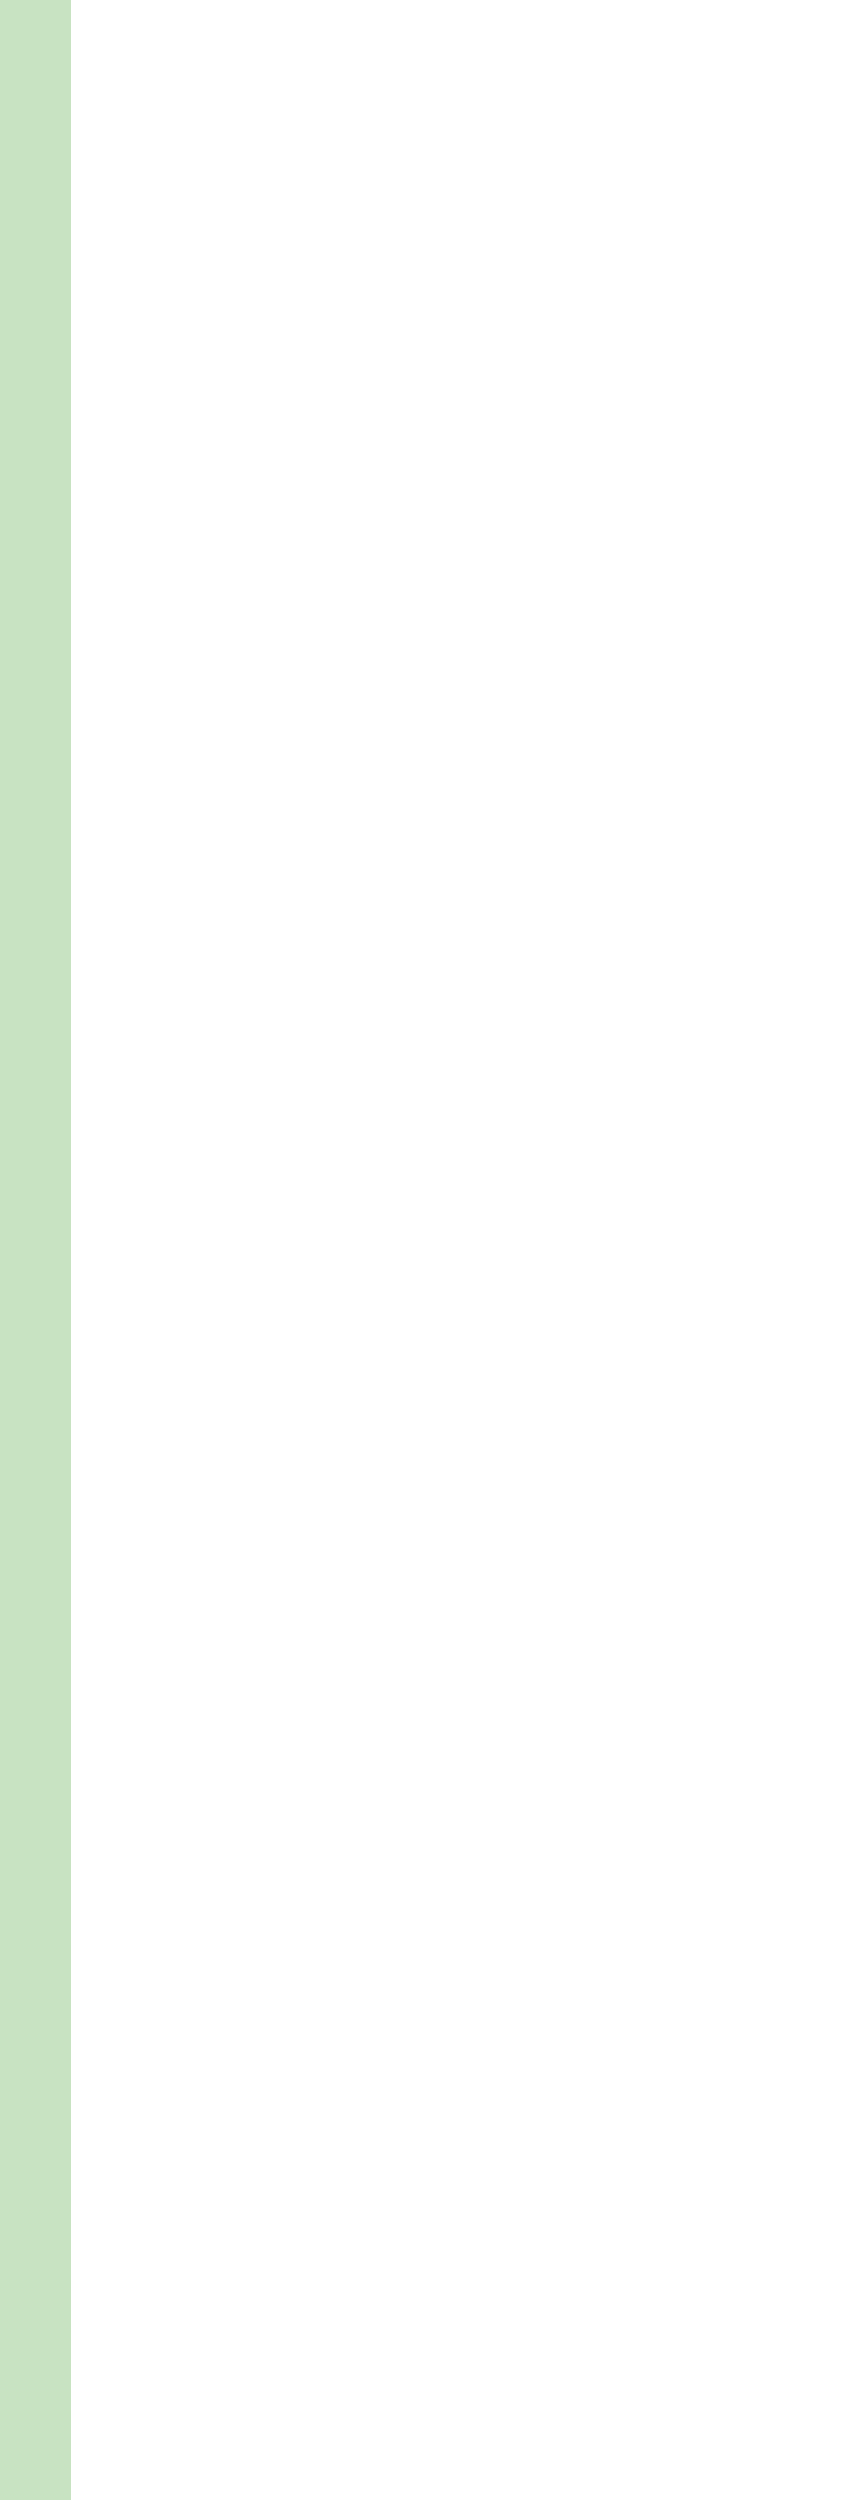
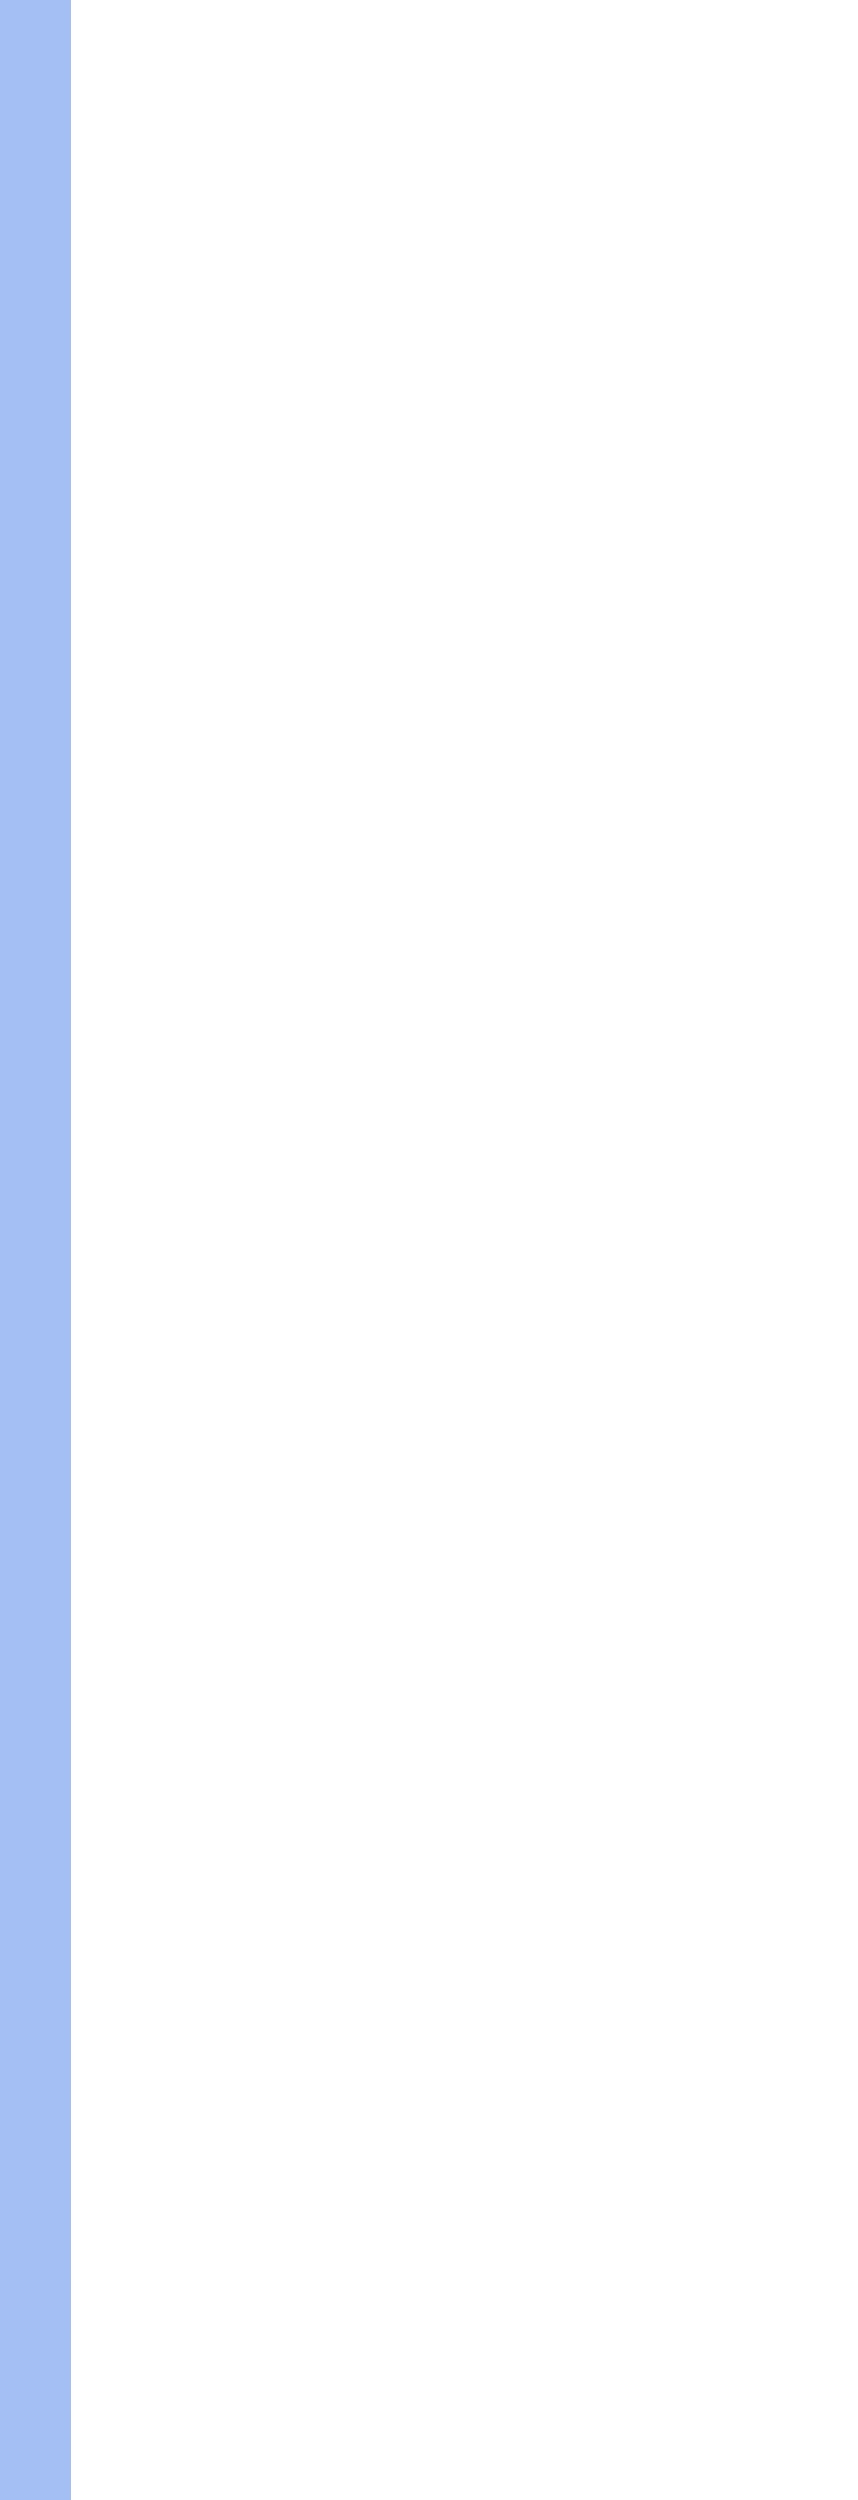
<svg xmlns="http://www.w3.org/2000/svg" viewBox="0 0 12 35" shape-rendering="crispEdges">
+   <rect y="0" x="0" width="1" height="35" fill="#cccccc" />
+   <rect y="0" x="0" width="1" height="35" fill="#eecccc" />
  <rect y="0" x="0" width="1" height="35" fill="#a3bff4" />
-   <rect y="0" x="0" width="1" height="35" fill="#c8e3c2" />
</svg>
